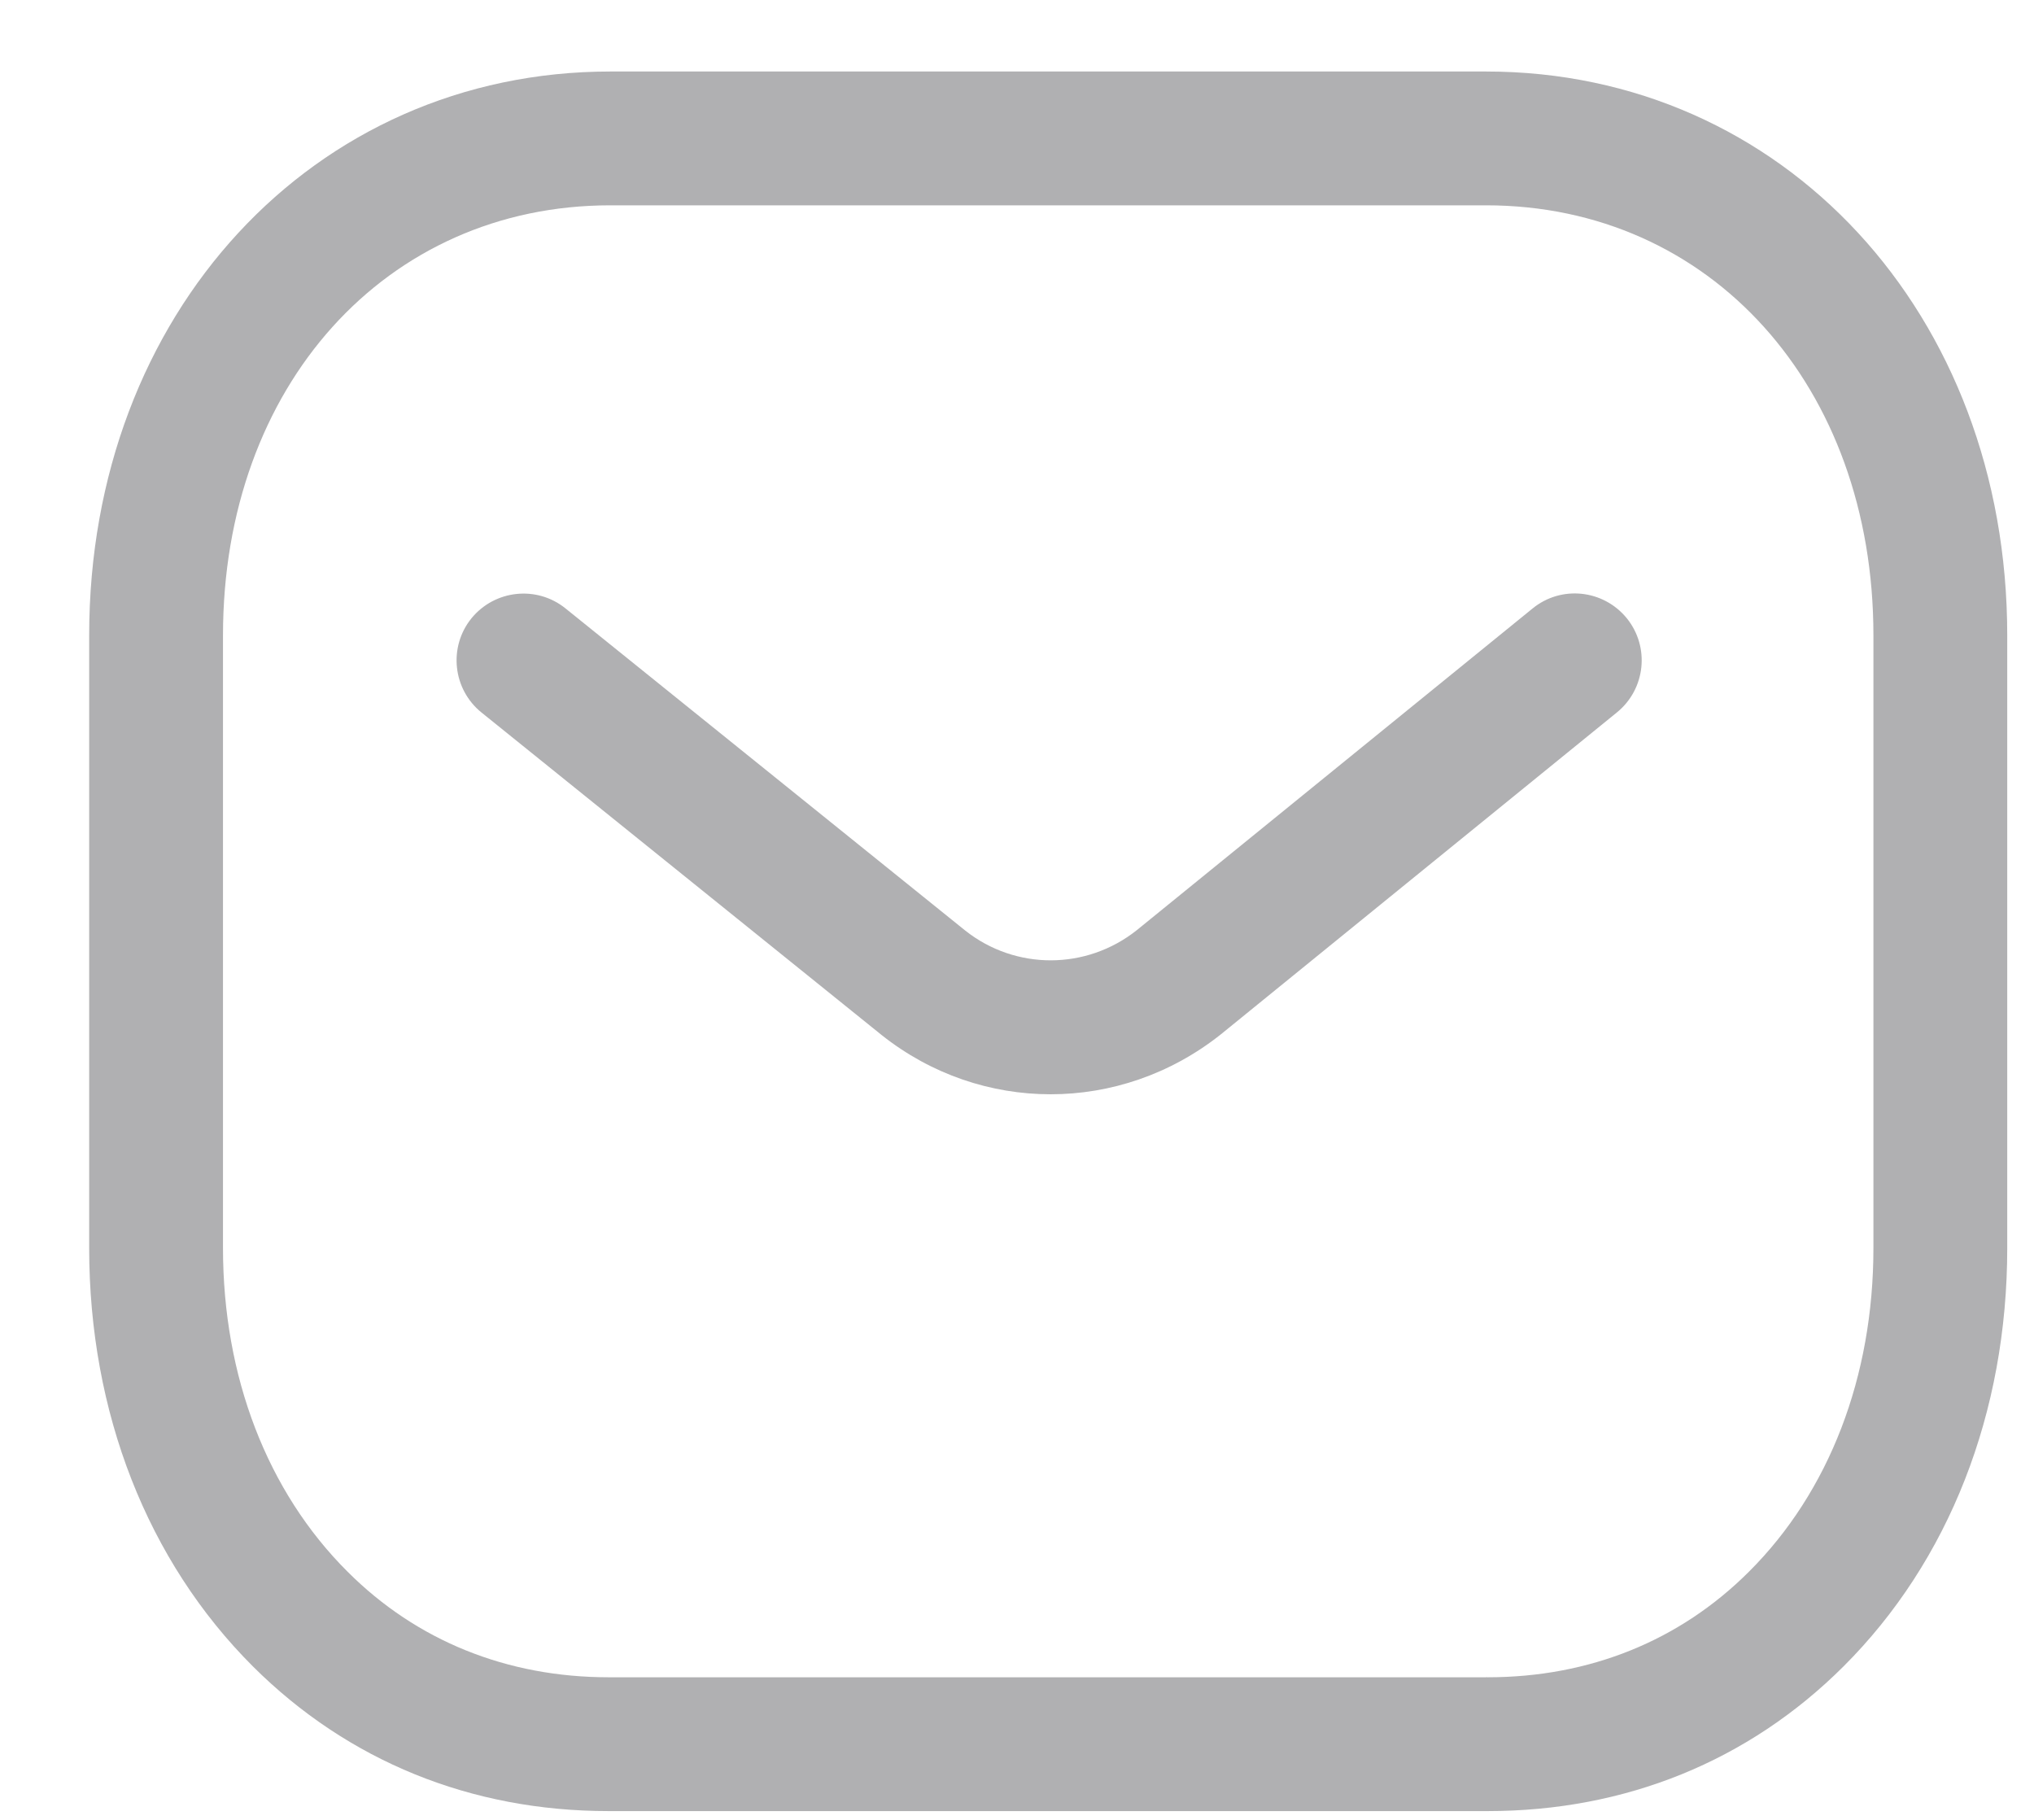
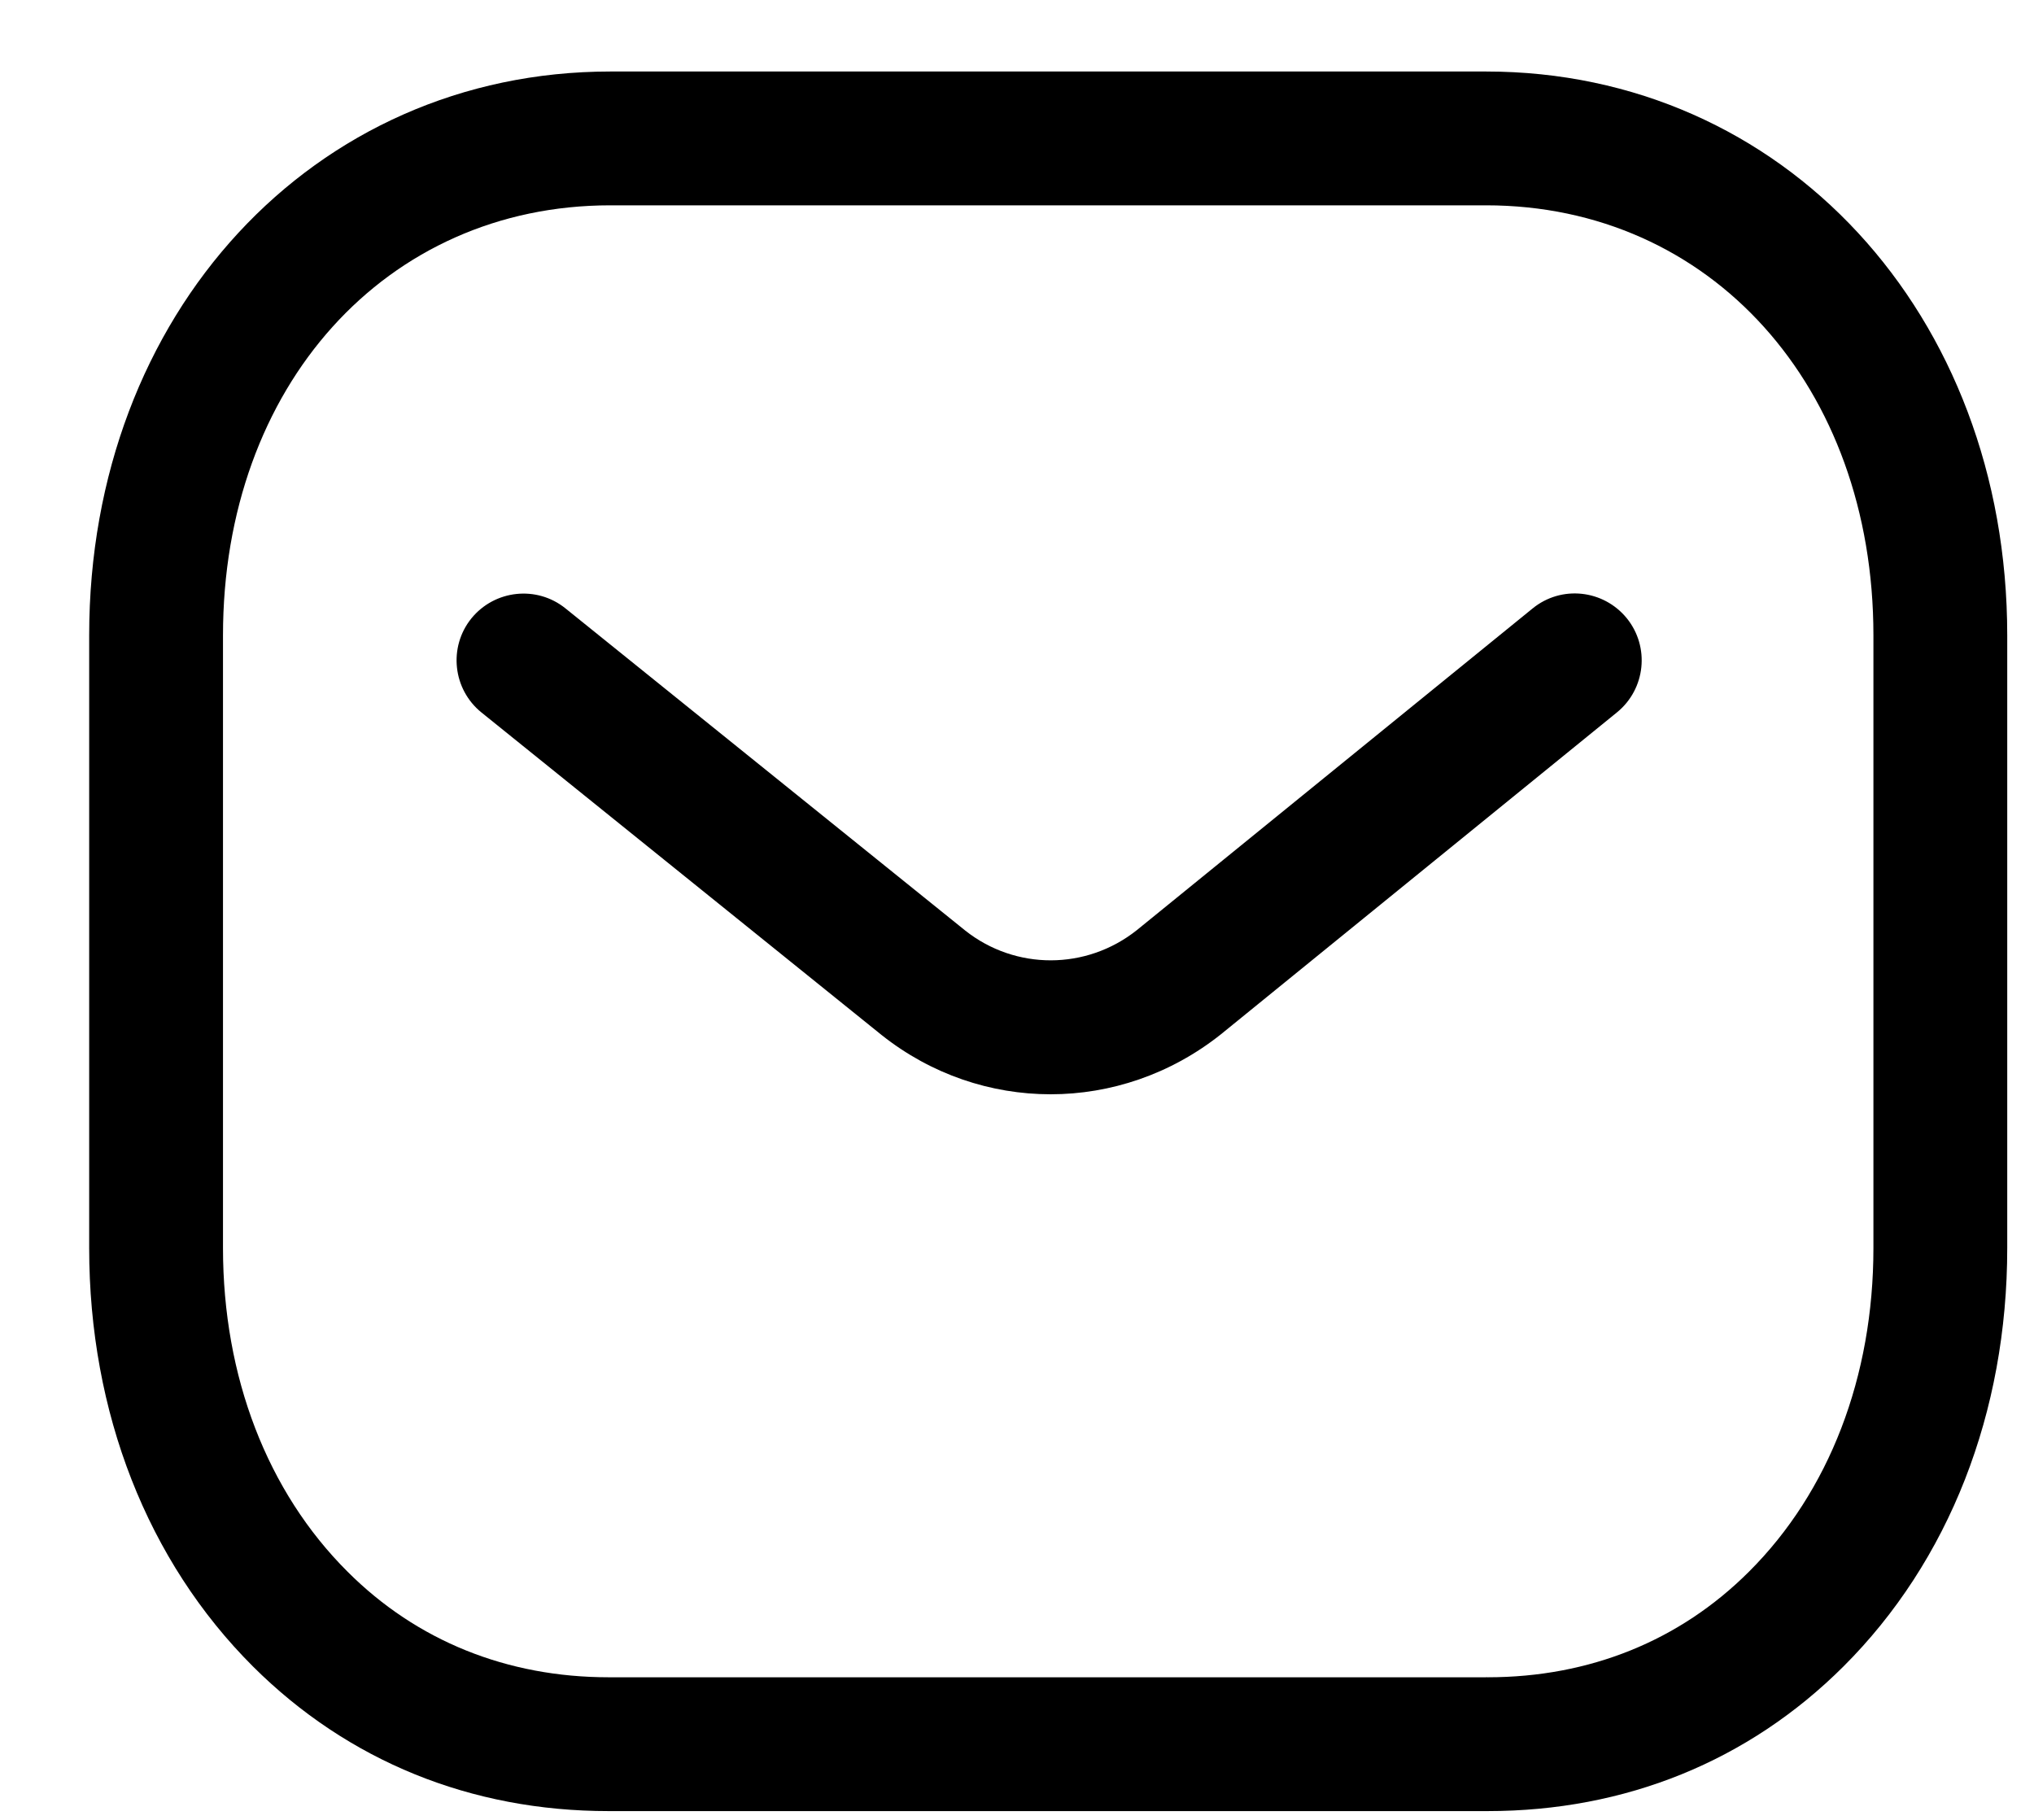
<svg xmlns="http://www.w3.org/2000/svg" width="19" height="17" viewBox="0 0 19 17" fill="none">
-   <path fill-rule="evenodd" clip-rule="evenodd" d="M13.882 0.668C16.657 0.668 18.75 2.932 18.75 5.935V11.658C18.75 13.195 18.207 14.583 17.219 15.568C16.333 16.451 15.184 16.918 13.896 16.918H5.685C4.399 16.918 3.251 16.451 2.364 15.568C1.377 14.583 0.833 13.195 0.833 11.658V5.935C0.833 2.932 2.926 0.668 5.701 0.668H13.882ZM13.882 1.918H5.701C3.605 1.918 2.083 3.607 2.083 5.935V11.658C2.083 12.861 2.497 13.935 3.247 14.682C3.893 15.328 4.737 15.668 5.687 15.668H13.882C13.884 15.666 13.891 15.668 13.896 15.668C14.847 15.668 15.69 15.328 16.337 14.682C17.087 13.935 17.5 12.861 17.5 11.658V5.935C17.5 3.607 15.978 1.918 13.882 1.918ZM15.196 5.775C15.413 6.043 15.372 6.436 15.105 6.654L11.402 9.664C10.933 10.036 10.373 10.222 9.814 10.222C9.257 10.222 8.701 10.038 8.236 9.669L4.498 6.656C4.229 6.439 4.187 6.045 4.403 5.777C4.621 5.509 5.014 5.467 5.282 5.683L9.017 8.693C9.486 9.064 10.147 9.064 10.619 8.689L14.316 5.684C14.584 5.465 14.977 5.507 15.196 5.775Z" fill="#B0B0B2" />
+   <path fill-rule="evenodd" clip-rule="evenodd" d="M13.882 0.668C16.657 0.668 18.75 2.932 18.75 5.935V11.658C18.75 13.195 18.207 14.583 17.219 15.568C16.333 16.451 15.184 16.918 13.896 16.918H5.685C4.399 16.918 3.251 16.451 2.364 15.568C1.377 14.583 0.833 13.195 0.833 11.658V5.935C0.833 2.932 2.926 0.668 5.701 0.668H13.882ZM13.882 1.918H5.701C3.605 1.918 2.083 3.607 2.083 5.935V11.658C2.083 12.861 2.497 13.935 3.247 14.682C3.893 15.328 4.737 15.668 5.687 15.668H13.882C13.884 15.666 13.891 15.668 13.896 15.668C14.847 15.668 15.69 15.328 16.337 14.682C17.087 13.935 17.5 12.861 17.5 11.658V5.935C17.5 3.607 15.978 1.918 13.882 1.918ZM15.196 5.775C15.413 6.043 15.372 6.436 15.105 6.654L11.402 9.664C10.933 10.036 10.373 10.222 9.814 10.222C9.257 10.222 8.701 10.038 8.236 9.669L4.498 6.656C4.229 6.439 4.187 6.045 4.403 5.777C4.621 5.509 5.014 5.467 5.282 5.683L9.017 8.693C9.486 9.064 10.147 9.064 10.619 8.689L14.316 5.684C14.584 5.465 14.977 5.507 15.196 5.775Z" fill="currentColor" />
</svg>
